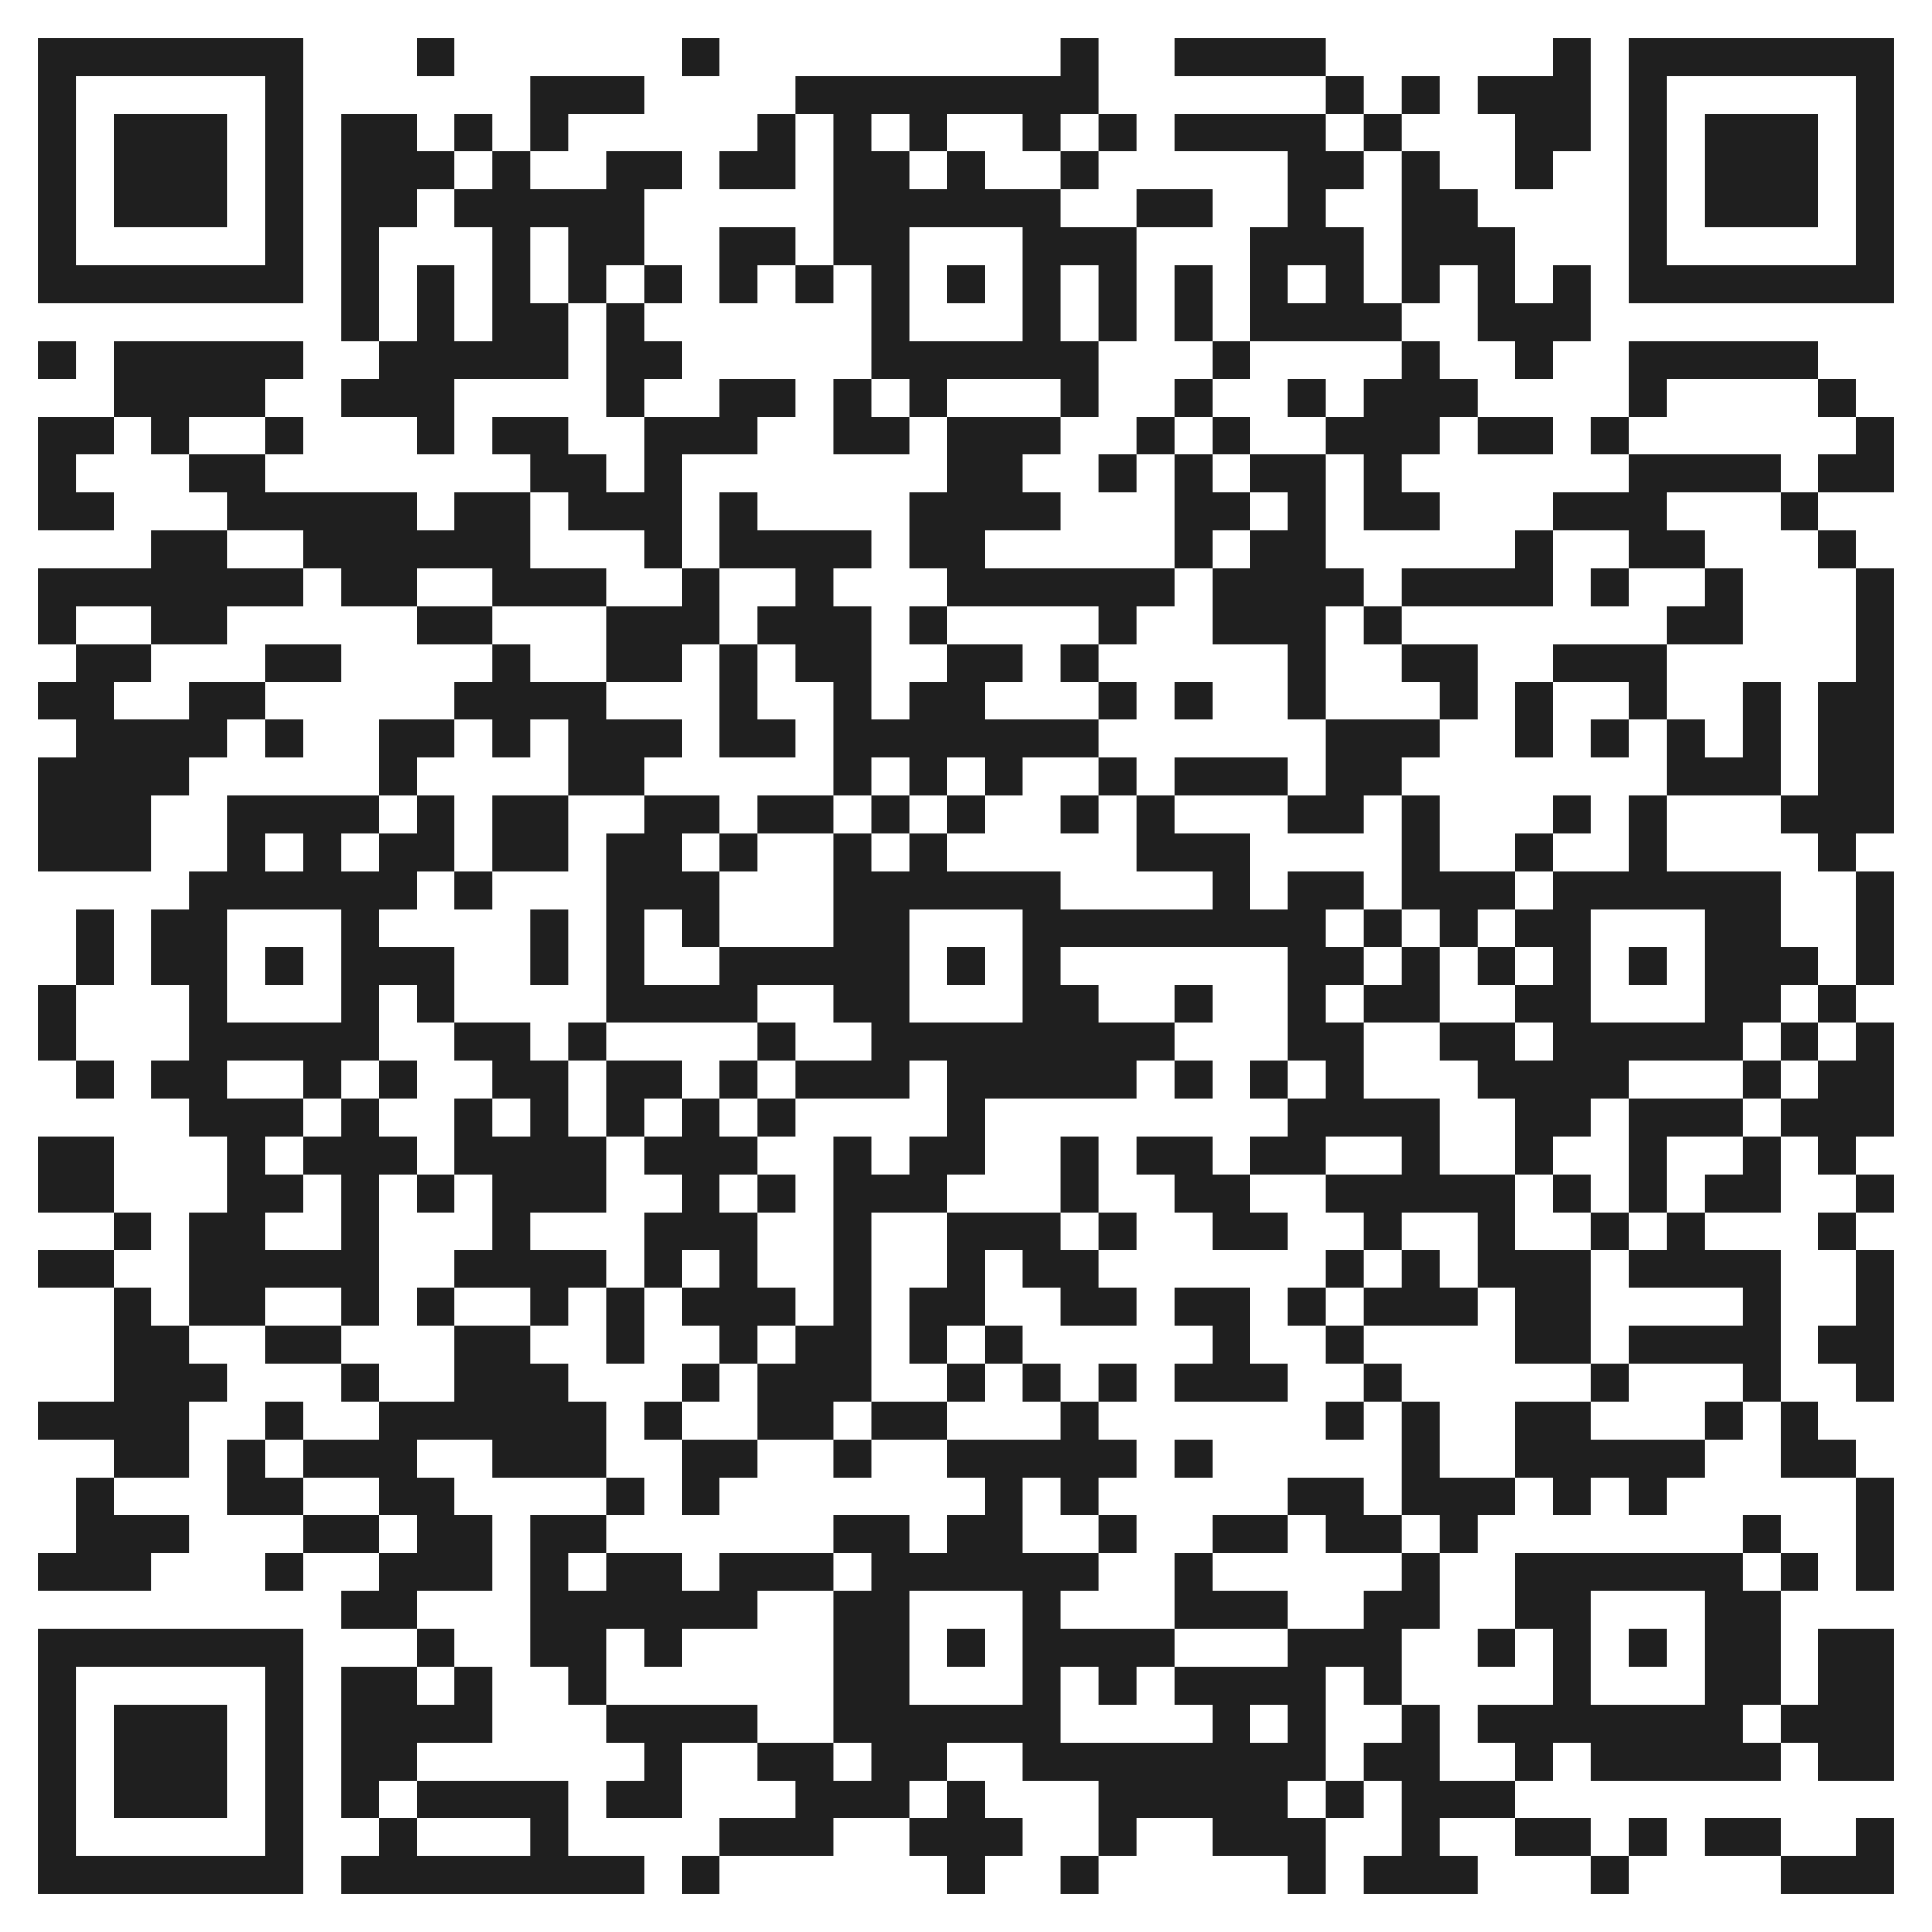
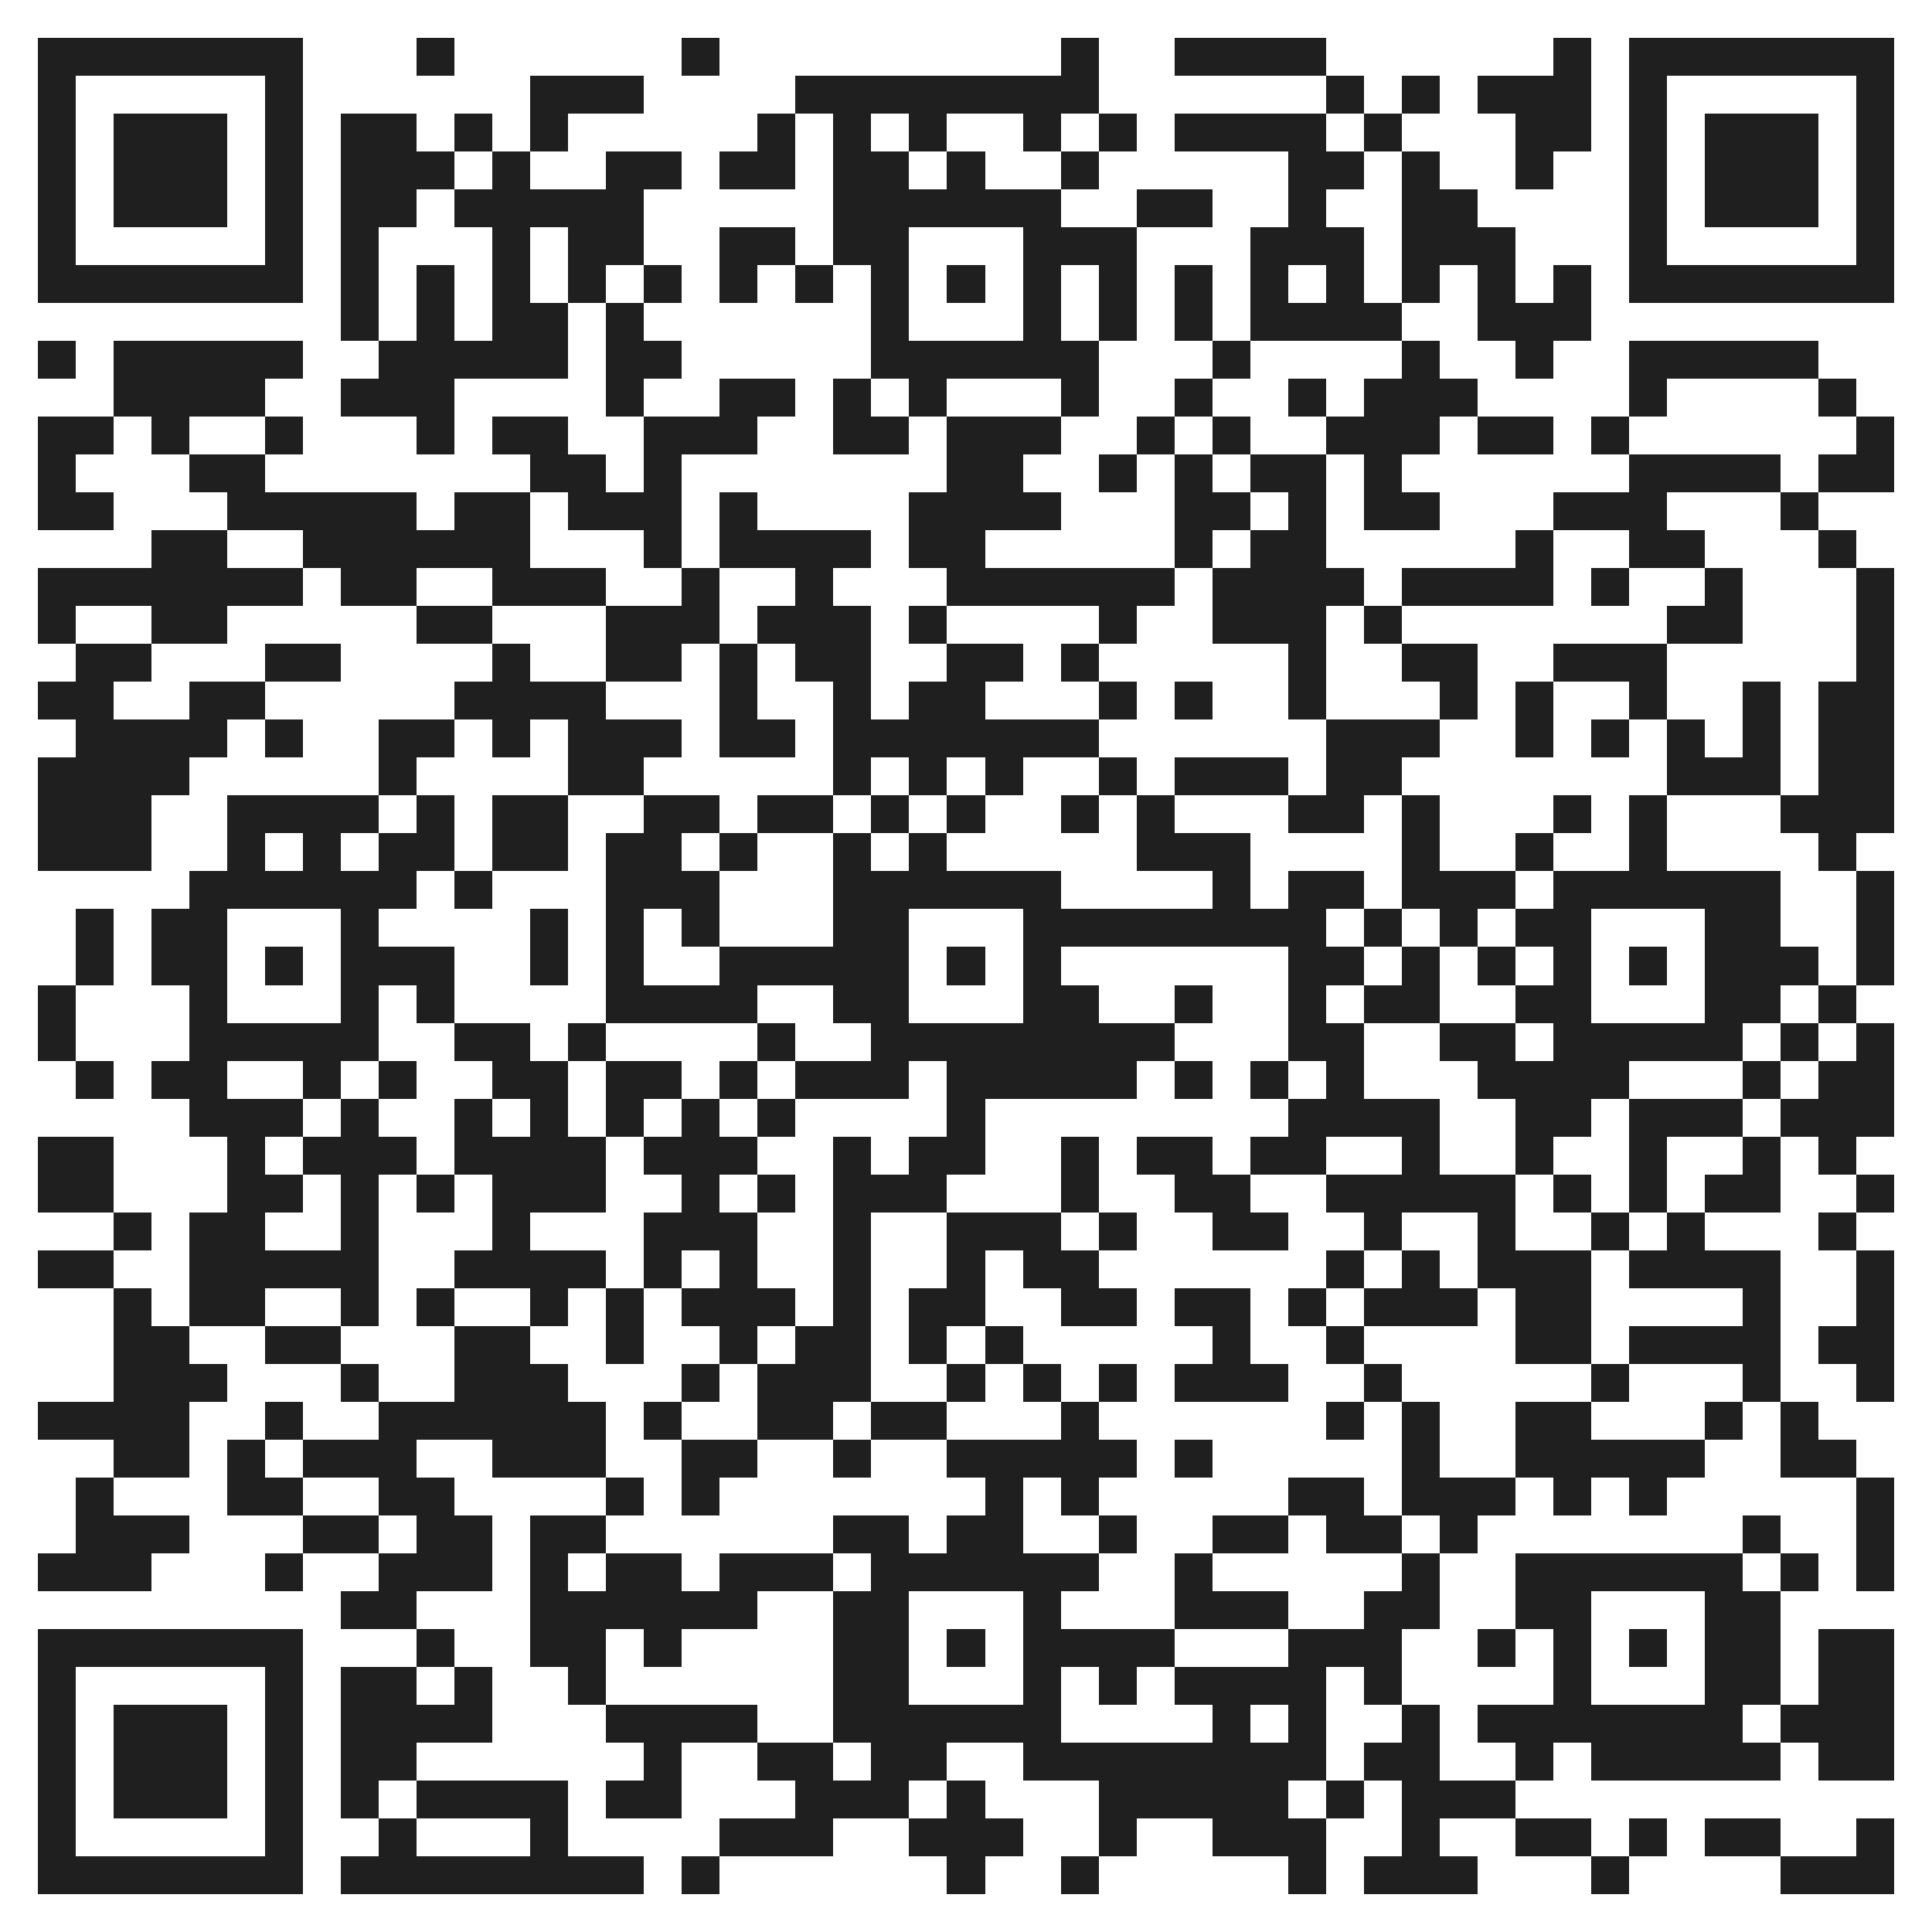
- <svg xmlns="http://www.w3.org/2000/svg" width="51" height="51" class="segno">
+ <svg xmlns="http://www.w3.org/2000/svg" viewBox="0 0 51 51" shape-rendering="crispEdges">
  <path fill="#fff" d="M0 0h51v51h-51z" />
-   <path class="qrline" stroke="#1f1f1f" d="M1 1.5h7m3 0h1m6 0h1m9 0h1m2 0h4m6 0h1m1 0h7m-49 1h1m5 0h1m6 0h3m4 0h8m6 0h1m1 0h1m1 0h3m1 0h1m5 0h1m-49 1h1m1 0h3m1 0h1m1 0h2m1 0h1m1 0h1m5 0h1m1 0h1m1 0h1m2 0h1m1 0h1m1 0h4m1 0h1m3 0h2m1 0h1m1 0h3m1 0h1m-49 1h1m1 0h3m1 0h1m1 0h3m1 0h1m2 0h2m1 0h2m1 0h2m1 0h1m2 0h1m5 0h2m1 0h1m2 0h1m2 0h1m1 0h3m1 0h1m-49 1h1m1 0h3m1 0h1m1 0h2m1 0h5m5 0h6m2 0h2m2 0h1m2 0h2m4 0h1m1 0h3m1 0h1m-49 1h1m5 0h1m1 0h1m3 0h1m1 0h2m2 0h2m1 0h2m3 0h3m3 0h3m1 0h3m3 0h1m5 0h1m-49 1h7m1 0h1m1 0h1m1 0h1m1 0h1m1 0h1m1 0h1m1 0h1m1 0h1m1 0h1m1 0h1m1 0h1m1 0h1m1 0h1m1 0h1m1 0h1m1 0h1m1 0h1m1 0h7m-41 1h1m1 0h1m1 0h2m1 0h1m6 0h1m3 0h1m1 0h1m1 0h1m1 0h4m2 0h3m-41 1h1m1 0h5m2 0h5m1 0h2m5 0h6m3 0h1m4 0h1m2 0h1m2 0h5m-45 1h4m2 0h3m4 0h1m2 0h2m1 0h1m1 0h1m3 0h1m2 0h1m2 0h1m1 0h3m4 0h1m4 0h1m-48 1h2m1 0h1m2 0h1m3 0h1m1 0h2m2 0h3m2 0h2m1 0h3m2 0h1m1 0h1m2 0h3m1 0h2m1 0h1m6 0h1m-49 1h1m3 0h2m7 0h2m1 0h1m7 0h2m2 0h1m1 0h1m1 0h2m1 0h1m6 0h4m1 0h2m-49 1h2m3 0h5m1 0h2m1 0h3m1 0h1m4 0h4m3 0h2m1 0h1m1 0h2m3 0h3m3 0h1m-44 1h2m2 0h6m3 0h1m1 0h4m1 0h2m5 0h1m1 0h2m5 0h1m2 0h2m3 0h1m-48 1h7m1 0h2m2 0h3m2 0h1m2 0h1m3 0h6m1 0h4m1 0h4m1 0h1m2 0h1m3 0h1m-49 1h1m2 0h2m5 0h2m3 0h3m1 0h3m1 0h1m4 0h1m2 0h3m1 0h1m7 0h2m3 0h1m-48 1h2m3 0h2m4 0h1m2 0h2m1 0h1m1 0h2m2 0h2m1 0h1m5 0h1m2 0h2m2 0h3m5 0h1m-49 1h2m2 0h2m5 0h4m3 0h1m2 0h1m1 0h2m3 0h1m1 0h1m2 0h1m3 0h1m1 0h1m2 0h1m2 0h1m1 0h2m-48 1h4m1 0h1m2 0h2m1 0h1m1 0h3m1 0h2m1 0h7m6 0h3m2 0h1m1 0h1m1 0h1m1 0h1m1 0h2m-49 1h4m5 0h1m4 0h2m5 0h1m1 0h1m1 0h1m2 0h1m1 0h3m1 0h2m7 0h3m1 0h2m-49 1h3m2 0h4m1 0h1m1 0h2m2 0h2m1 0h2m1 0h1m1 0h1m2 0h1m1 0h1m3 0h2m1 0h1m3 0h1m1 0h1m3 0h3m-49 1h3m2 0h1m1 0h1m1 0h2m1 0h2m1 0h2m1 0h1m2 0h1m1 0h1m5 0h3m4 0h1m2 0h1m2 0h1m4 0h1m-44 1h6m1 0h1m3 0h3m3 0h6m4 0h1m1 0h2m1 0h3m1 0h6m2 0h1m-48 1h1m1 0h2m3 0h1m4 0h1m1 0h1m1 0h1m3 0h2m3 0h8m1 0h1m1 0h1m1 0h2m3 0h2m2 0h1m-48 1h1m1 0h2m1 0h1m1 0h3m2 0h1m1 0h1m2 0h5m1 0h1m1 0h1m6 0h2m1 0h1m1 0h1m1 0h1m1 0h1m1 0h3m1 0h1m-49 1h1m3 0h1m3 0h1m1 0h1m4 0h4m2 0h2m3 0h2m2 0h1m2 0h1m1 0h2m2 0h2m3 0h2m1 0h1m-48 1h1m3 0h5m2 0h2m1 0h1m4 0h1m2 0h8m3 0h2m2 0h2m1 0h5m1 0h1m1 0h1m-48 1h1m1 0h2m2 0h1m1 0h1m2 0h2m1 0h2m1 0h1m1 0h3m1 0h5m1 0h1m1 0h1m1 0h1m3 0h4m3 0h1m1 0h2m-45 1h3m1 0h1m2 0h1m1 0h1m1 0h1m1 0h1m1 0h1m4 0h1m8 0h4m2 0h2m1 0h3m1 0h3m-49 1h2m3 0h1m1 0h3m1 0h4m1 0h3m2 0h1m1 0h2m2 0h1m1 0h2m1 0h2m2 0h1m2 0h1m2 0h1m2 0h1m1 0h1m-48 1h2m3 0h2m1 0h1m1 0h1m1 0h3m2 0h1m1 0h1m1 0h3m3 0h1m2 0h2m2 0h5m1 0h1m1 0h1m1 0h2m2 0h1m-47 1h1m1 0h2m2 0h1m3 0h1m3 0h3m2 0h1m2 0h3m1 0h1m2 0h2m2 0h1m2 0h1m2 0h1m1 0h1m3 0h1m-48 1h2m2 0h5m2 0h4m1 0h1m1 0h1m2 0h1m2 0h1m1 0h2m6 0h1m1 0h1m1 0h3m1 0h4m2 0h1m-47 1h1m1 0h2m2 0h1m1 0h1m2 0h1m1 0h1m1 0h3m1 0h1m1 0h2m2 0h2m1 0h2m1 0h1m1 0h3m1 0h2m4 0h1m2 0h1m-47 1h2m2 0h2m3 0h2m2 0h1m2 0h1m1 0h2m1 0h1m1 0h1m5 0h1m2 0h1m4 0h2m1 0h4m1 0h2m-47 1h3m3 0h1m2 0h3m3 0h1m1 0h3m2 0h1m1 0h1m1 0h1m1 0h3m2 0h1m5 0h1m3 0h1m2 0h1m-49 1h4m2 0h1m2 0h6m1 0h1m2 0h2m1 0h2m3 0h1m6 0h1m1 0h1m2 0h2m3 0h1m1 0h1m-45 1h2m1 0h1m1 0h3m2 0h3m2 0h2m2 0h1m2 0h5m1 0h1m5 0h1m2 0h5m2 0h2m-47 1h1m3 0h2m2 0h2m4 0h1m1 0h1m7 0h1m1 0h1m5 0h2m1 0h3m1 0h1m1 0h1m5 0h1m-48 1h3m3 0h2m1 0h2m1 0h2m6 0h2m1 0h2m2 0h1m2 0h2m1 0h2m1 0h1m7 0h1m2 0h1m-49 1h3m3 0h1m2 0h3m1 0h1m1 0h2m1 0h3m1 0h6m2 0h1m5 0h1m2 0h6m1 0h1m1 0h1m-41 1h2m3 0h6m2 0h2m3 0h1m3 0h3m2 0h2m2 0h2m3 0h2m-46 1h7m3 0h1m2 0h2m1 0h1m4 0h2m1 0h1m1 0h4m3 0h3m2 0h1m1 0h1m1 0h1m1 0h2m1 0h2m-49 1h1m5 0h1m1 0h2m1 0h1m2 0h1m6 0h2m3 0h1m1 0h1m1 0h4m1 0h1m4 0h1m3 0h2m1 0h2m-49 1h1m1 0h3m1 0h1m1 0h4m3 0h4m2 0h6m4 0h1m1 0h1m2 0h1m1 0h7m1 0h3m-49 1h1m1 0h3m1 0h1m1 0h2m6 0h1m2 0h2m1 0h2m2 0h8m1 0h2m2 0h1m1 0h5m1 0h2m-49 1h1m1 0h3m1 0h1m1 0h1m1 0h4m1 0h2m3 0h3m1 0h1m3 0h5m1 0h1m1 0h3m-39 1h1m5 0h1m2 0h1m3 0h1m4 0h3m2 0h3m2 0h1m2 0h3m2 0h1m2 0h2m1 0h1m1 0h2m2 0h1m-49 1h7m1 0h8m1 0h1m6 0h1m2 0h1m5 0h1m1 0h3m3 0h1m4 0h3" />
+   <path stroke="#1f1f1f" d="M1 1.5h7m3 0h1m6 0h1m9 0h1m2 0h4m6 0h1m1 0h7m-49 1h1m5 0h1m6 0h3m4 0h8m6 0h1m1 0h1m1 0h3m1 0h1m5 0h1m-49 1h1m1 0h3m1 0h1m1 0h2m1 0h1m1 0h1m5 0h1m1 0h1m1 0h1m2 0h1m1 0h1m1 0h4m1 0h1m3 0h2m1 0h1m1 0h3m1 0h1m-49 1h1m1 0h3m1 0h1m1 0h3m1 0h1m2 0h2m1 0h2m1 0h2m1 0h1m2 0h1m5 0h2m1 0h1m2 0h1m2 0h1m1 0h3m1 0h1m-49 1h1m1 0h3m1 0h1m1 0h2m1 0h5m5 0h6m2 0h2m2 0h1m2 0h2m4 0h1m1 0h3m1 0h1m-49 1h1m5 0h1m1 0h1m3 0h1m1 0h2m2 0h2m1 0h2m3 0h3m3 0h3m1 0h3m3 0h1m5 0h1m-49 1h7m1 0h1m1 0h1m1 0h1m1 0h1m1 0h1m1 0h1m1 0h1m1 0h1m1 0h1m1 0h1m1 0h1m1 0h1m1 0h1m1 0h1m1 0h1m1 0h1m1 0h1m1 0h7m-41 1h1m1 0h1m1 0h2m1 0h1m6 0h1m3 0h1m1 0h1m1 0h1m1 0h4m2 0h3m-41 1h1m1 0h5m2 0h5m1 0h2m5 0h6m3 0h1m4 0h1m2 0h1m2 0h5m-45 1h4m2 0h3m4 0h1m2 0h2m1 0h1m1 0h1m3 0h1m2 0h1m2 0h1m1 0h3m4 0h1m4 0h1m-48 1h2m1 0h1m2 0h1m3 0h1m1 0h2m2 0h3m2 0h2m1 0h3m2 0h1m1 0h1m2 0h3m1 0h2m1 0h1m6 0h1m-49 1h1m3 0h2m7 0h2m1 0h1m7 0h2m2 0h1m1 0h1m1 0h2m1 0h1m6 0h4m1 0h2m-49 1h2m3 0h5m1 0h2m1 0h3m1 0h1m4 0h4m3 0h2m1 0h1m1 0h2m3 0h3m3 0h1m-44 1h2m2 0h6m3 0h1m1 0h4m1 0h2m5 0h1m1 0h2m5 0h1m2 0h2m3 0h1m-48 1h7m1 0h2m2 0h3m2 0h1m2 0h1m3 0h6m1 0h4m1 0h4m1 0h1m2 0h1m3 0h1m-49 1h1m2 0h2m5 0h2m3 0h3m1 0h3m1 0h1m4 0h1m2 0h3m1 0h1m7 0h2m3 0h1m-48 1h2m3 0h2m4 0h1m2 0h2m1 0h1m1 0h2m2 0h2m1 0h1m5 0h1m2 0h2m2 0h3m5 0h1m-49 1h2m2 0h2m5 0h4m3 0h1m2 0h1m1 0h2m3 0h1m1 0h1m2 0h1m3 0h1m1 0h1m2 0h1m2 0h1m1 0h2m-48 1h4m1 0h1m2 0h2m1 0h1m1 0h3m1 0h2m1 0h7m6 0h3m2 0h1m1 0h1m1 0h1m1 0h1m1 0h2m-49 1h4m5 0h1m4 0h2m5 0h1m1 0h1m1 0h1m2 0h1m1 0h3m1 0h2m7 0h3m1 0h2m-49 1h3m2 0h4m1 0h1m1 0h2m2 0h2m1 0h2m1 0h1m1 0h1m2 0h1m1 0h1m3 0h2m1 0h1m3 0h1m1 0h1m3 0h3m-49 1h3m2 0h1m1 0h1m1 0h2m1 0h2m1 0h2m1 0h1m2 0h1m1 0h1m5 0h3m4 0h1m2 0h1m2 0h1m4 0h1m-44 1h6m1 0h1m3 0h3m3 0h6m4 0h1m1 0h2m1 0h3m1 0h6m2 0h1m-48 1h1m1 0h2m3 0h1m4 0h1m1 0h1m1 0h1m3 0h2m3 0h8m1 0h1m1 0h1m1 0h2m3 0h2m2 0h1m-48 1h1m1 0h2m1 0h1m1 0h3m2 0h1m1 0h1m2 0h5m1 0h1m1 0h1m6 0h2m1 0h1m1 0h1m1 0h1m1 0h1m1 0h3m1 0h1m-49 1h1m3 0h1m3 0h1m1 0h1m4 0h4m2 0h2m3 0h2m2 0h1m2 0h1m1 0h2m2 0h2m3 0h2m1 0h1m-48 1h1m3 0h5m2 0h2m1 0h1m4 0h1m2 0h8m3 0h2m2 0h2m1 0h5m1 0h1m1 0h1m-48 1h1m1 0h2m2 0h1m1 0h1m2 0h2m1 0h2m1 0h1m1 0h3m1 0h5m1 0h1m1 0h1m1 0h1m3 0h4m3 0h1m1 0h2m-45 1h3m1 0h1m2 0h1m1 0h1m1 0h1m1 0h1m1 0h1m4 0h1m8 0h4m2 0h2m1 0h3m1 0h3m-49 1h2m3 0h1m1 0h3m1 0h4m1 0h3m2 0h1m1 0h2m2 0h1m1 0h2m1 0h2m2 0h1m2 0h1m2 0h1m2 0h1m1 0h1m-48 1h2m3 0h2m1 0h1m1 0h1m1 0h3m2 0h1m1 0h1m1 0h3m3 0h1m2 0h2m2 0h5m1 0h1m1 0h1m1 0h2m2 0h1m-47 1h1m1 0h2m2 0h1m3 0h1m3 0h3m2 0h1m2 0h3m1 0h1m2 0h2m2 0h1m2 0h1m2 0h1m1 0h1m3 0h1m-48 1h2m2 0h5m2 0h4m1 0h1m1 0h1m2 0h1m2 0h1m1 0h2m6 0h1m1 0h1m1 0h3m1 0h4m2 0h1m-47 1h1m1 0h2m2 0h1m1 0h1m2 0h1m1 0h1m1 0h3m1 0h1m1 0h2m2 0h2m1 0h2m1 0h1m1 0h3m1 0h2m4 0h1m2 0h1m-47 1h2m2 0h2m3 0h2m2 0h1m2 0h1m1 0h2m1 0h1m1 0h1m5 0h1m2 0h1m4 0h2m1 0h4m1 0h2m-47 1h3m3 0h1m2 0h3m3 0h1m1 0h3m2 0h1m1 0h1m1 0h1m1 0h3m2 0h1m5 0h1m3 0h1m2 0h1m-49 1h4m2 0h1m2 0h6m1 0h1m2 0h2m1 0h2m3 0h1m6 0h1m1 0h1m2 0h2m3 0h1m1 0h1m-45 1h2m1 0h1m1 0h3m2 0h3m2 0h2m2 0h1m2 0h5m1 0h1m5 0h1m2 0h5m2 0h2m-47 1h1m3 0h2m2 0h2m4 0h1m1 0h1m7 0h1m1 0h1m5 0h2m1 0h3m1 0h1m1 0h1m5 0h1m-48 1h3m3 0h2m1 0h2m1 0h2m6 0h2m1 0h2m2 0h1m2 0h2m1 0h2m1 0h1m7 0h1m2 0h1m-49 1h3m3 0h1m2 0h3m1 0h1m1 0h2m1 0h3m1 0h6m2 0h1m5 0h1m2 0h6m1 0h1m1 0h1m-41 1h2m3 0h6m2 0h2m3 0h1m3 0h3m2 0h2m2 0h2m3 0h2m-46 1h7m3 0h1m2 0h2m1 0h1m4 0h2m1 0h1m1 0h4m3 0h3m2 0h1m1 0h1m1 0h1m1 0h2m1 0h2m-49 1h1m5 0h1m1 0h2m1 0h1m2 0h1m6 0h2m3 0h1m1 0h1m1 0h4m1 0h1m4 0h1m3 0h2m1 0h2m-49 1h1m1 0h3m1 0h1m1 0h4m3 0h4m2 0h6m4 0h1m1 0h1m2 0h1m1 0h7m1 0h3m-49 1h1m1 0h3m1 0h1m1 0h2m6 0h1m2 0h2m1 0h2m2 0h8m1 0h2m2 0h1m1 0h5m1 0h2m-49 1h1m1 0h3m1 0h1m1 0h1m1 0h4m1 0h2m3 0h3m1 0h1m3 0h5m1 0h1m1 0h3m-39 1h1m5 0h1m2 0h1m3 0h1m4 0h3m2 0h3m2 0h1m2 0h3m2 0h1m2 0h2m1 0h1m1 0h2m2 0h1m-49 1h7m1 0h8m1 0h1m6 0h1m2 0h1m5 0h1m1 0h3m3 0h1m4 0h3" />
</svg>
